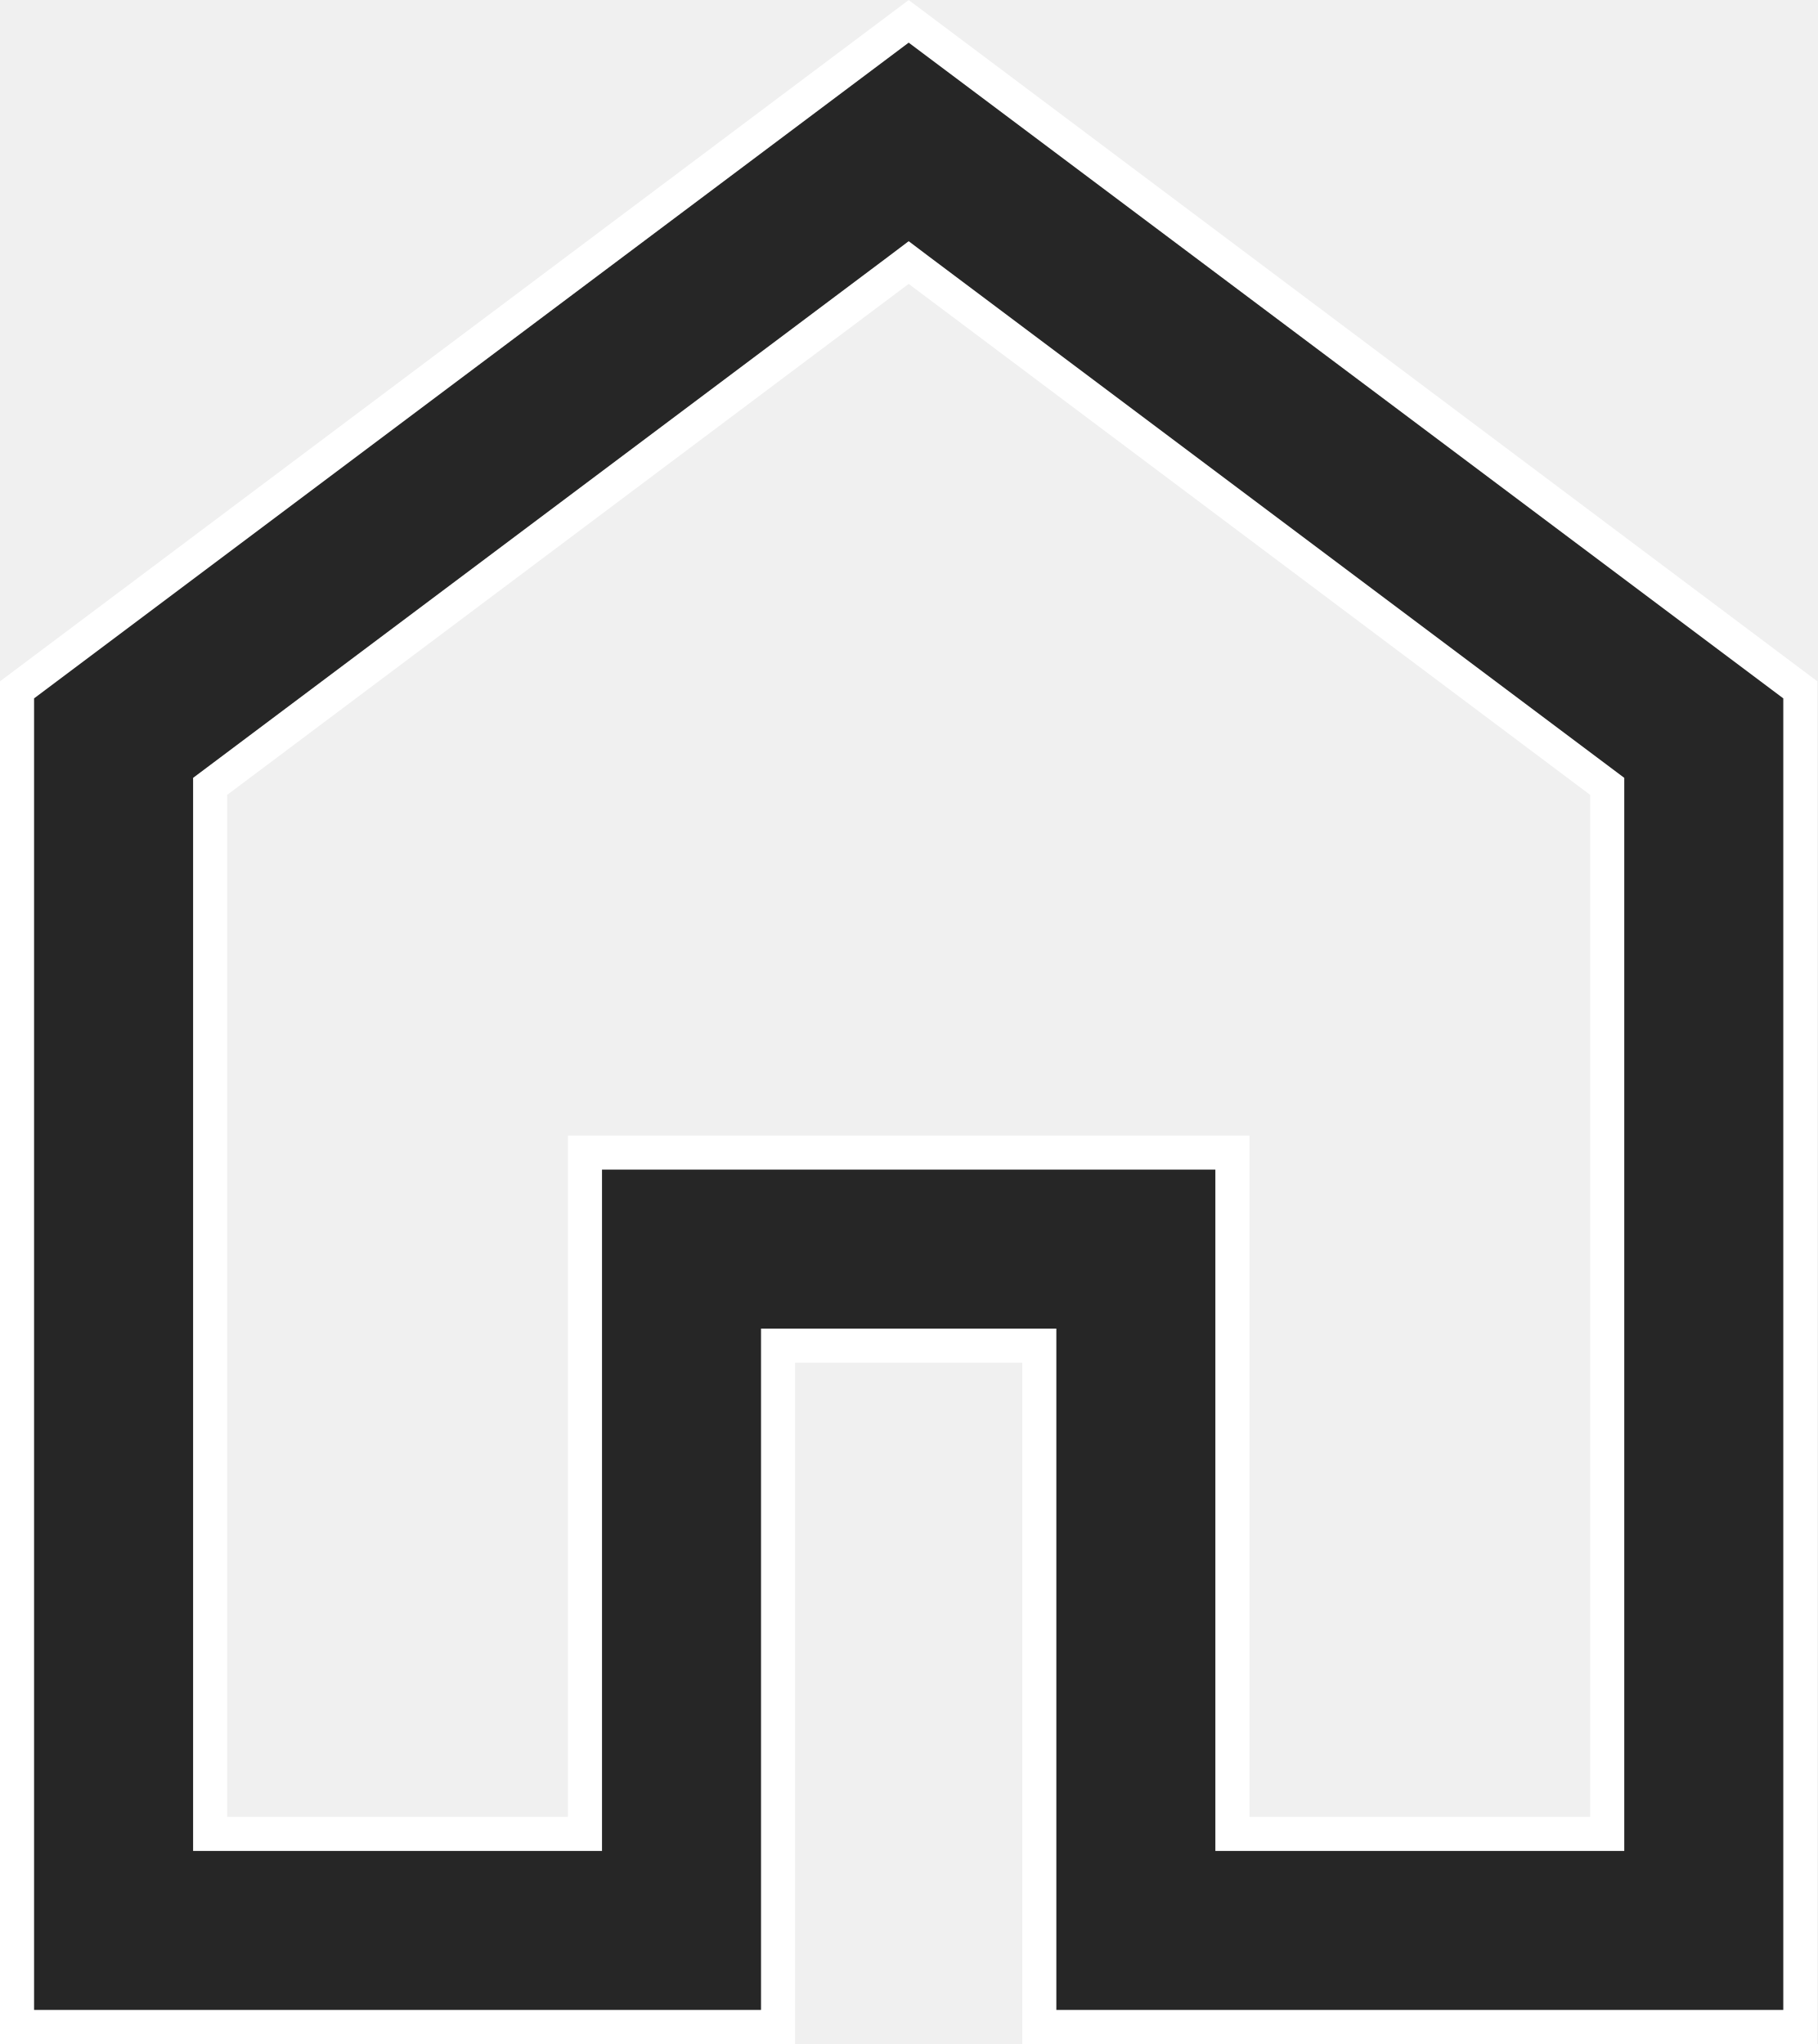
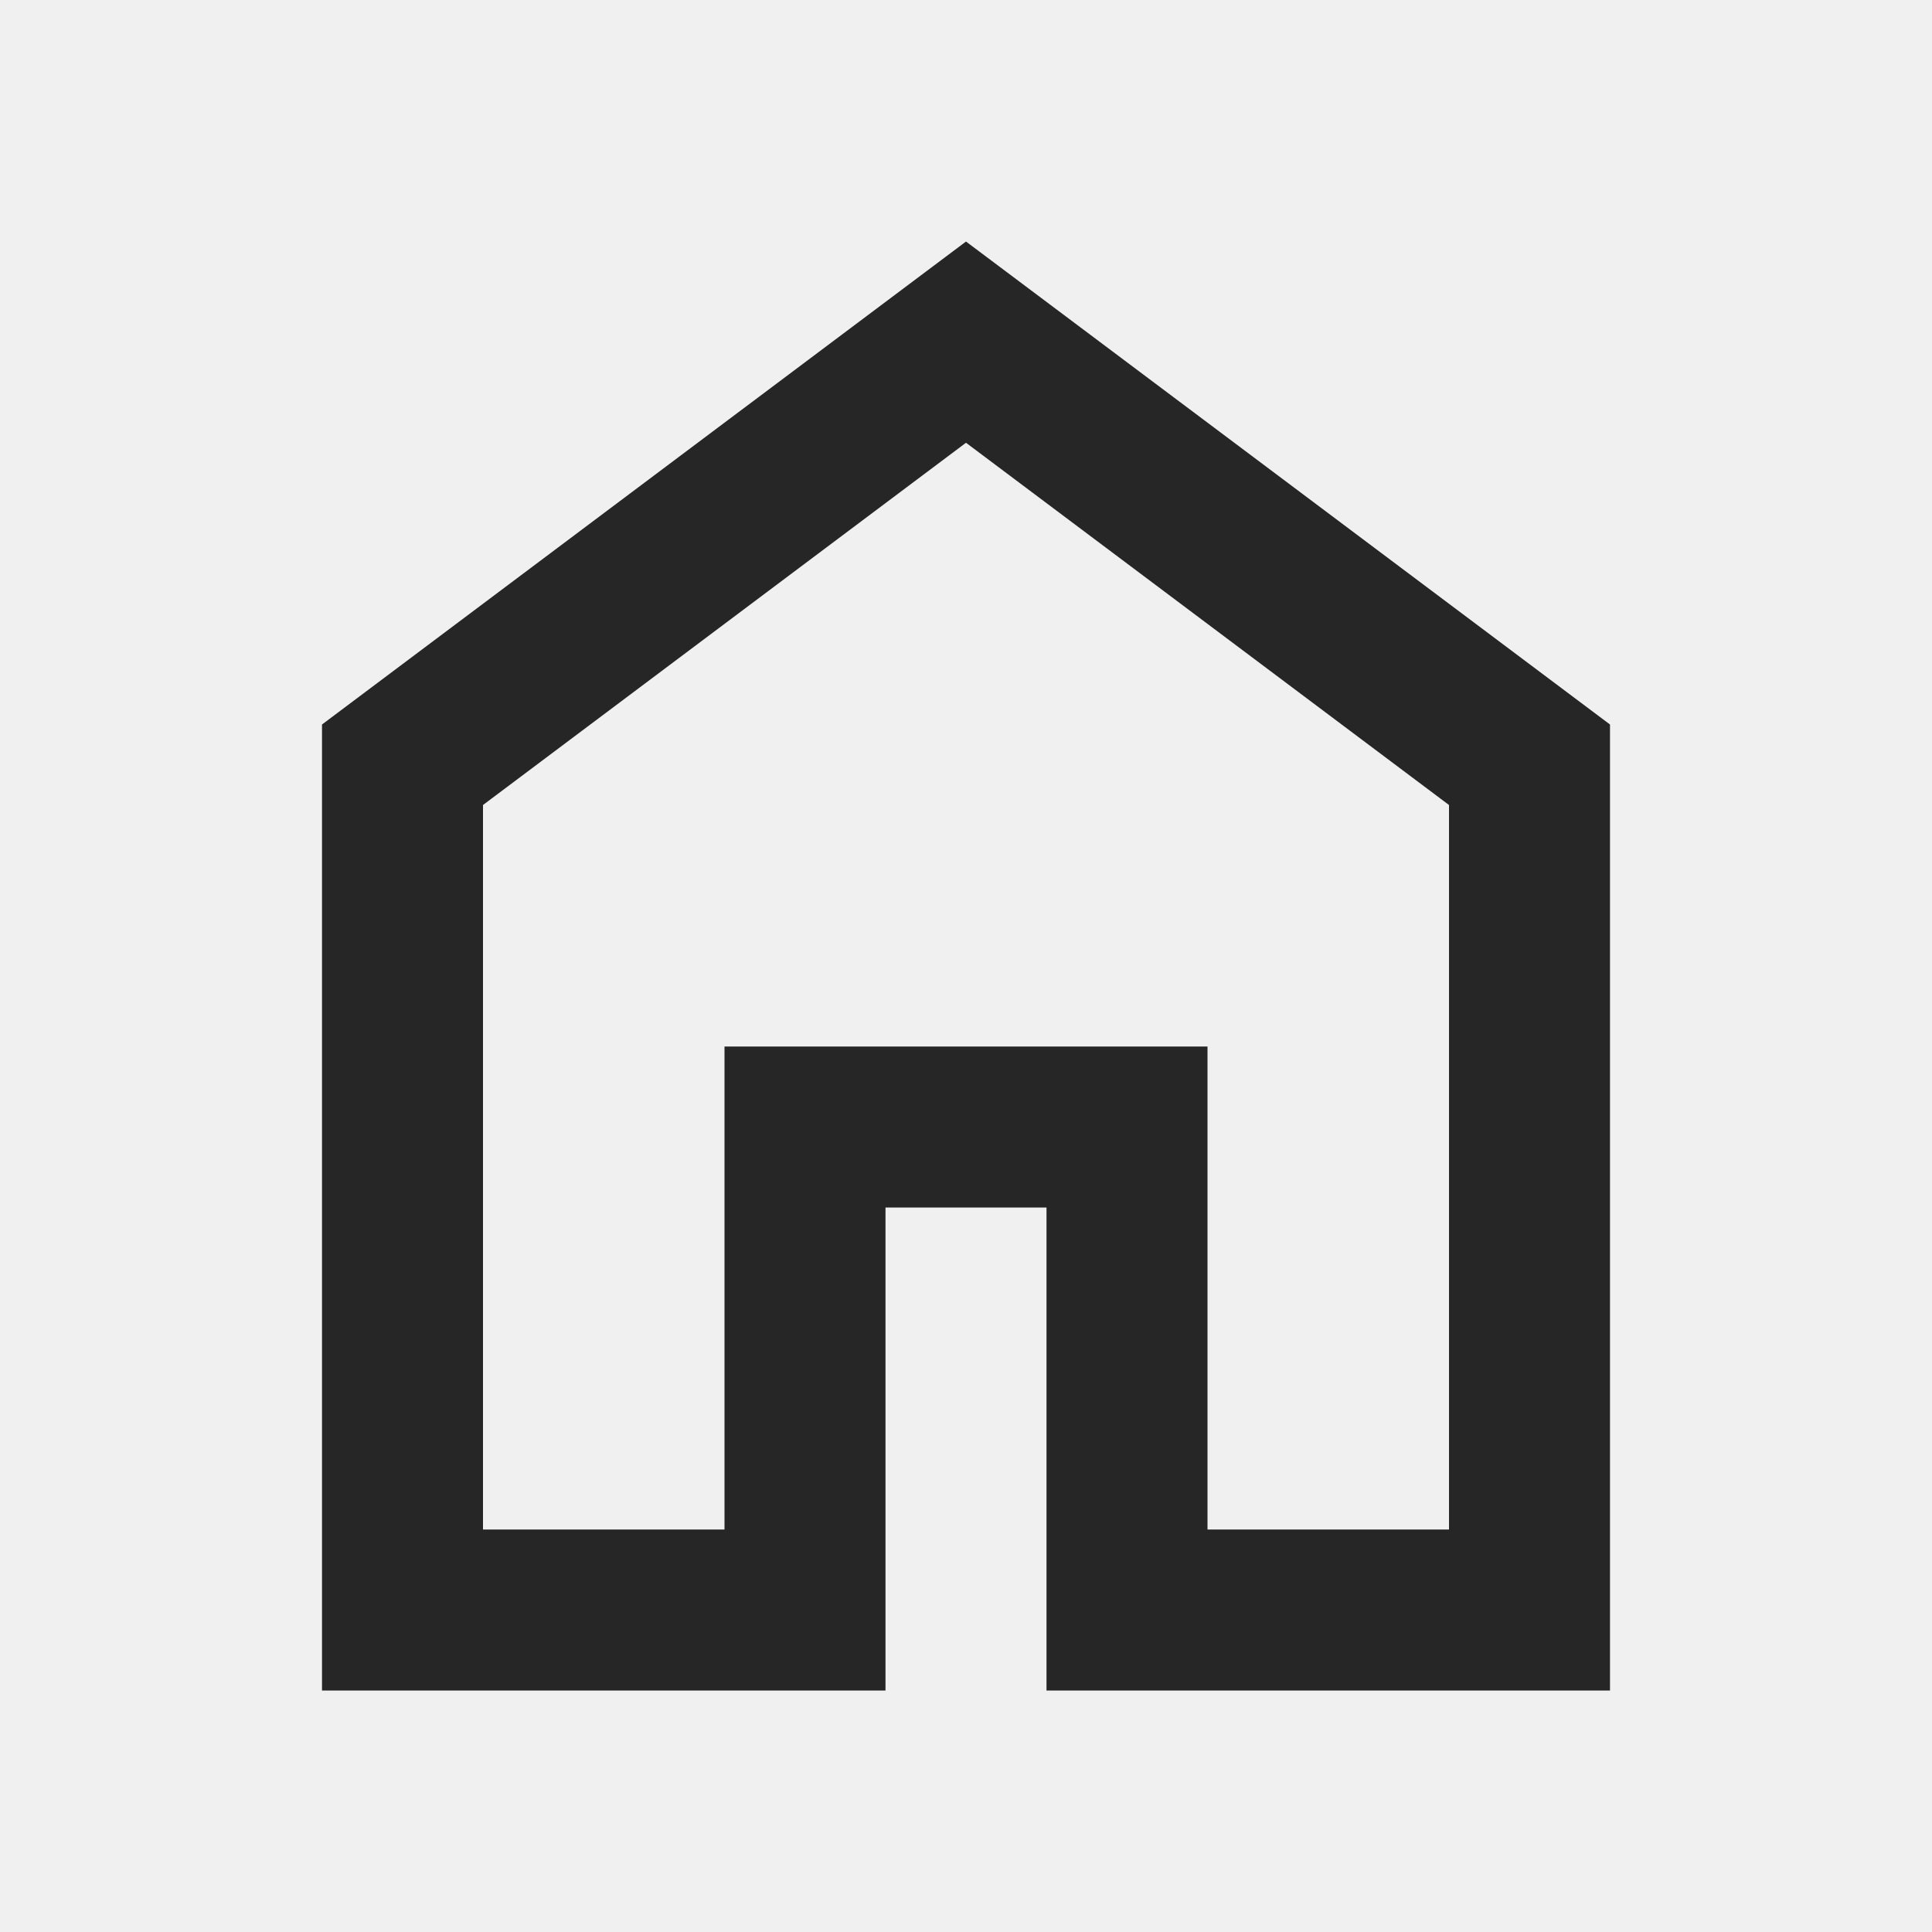
- <svg xmlns="http://www.w3.org/2000/svg" width="16" height="18" viewBox="0 0 16 18" fill="none">
-   <path d="M1.85 16V16.15H2H5H5.15V16V10.15H10.85V16V16.15H11H14H14.15V16V7V6.925L14.09 6.88L8.09 2.38L8 2.312L7.91 2.38L1.91 6.88L1.85 6.925V7V16ZM15.85 6.075V17.85H9.15V12V11.85H9H7H6.85V12V17.85H0.15V6.075L8 0.188L15.85 6.075Z" fill="#262626" stroke="white" stroke-width="0.3" />
+ <svg xmlns="http://www.w3.org/2000/svg" width="24" height="24" viewBox="0 0 24 24" fill="none">
+   <path d="M5.85 19V19.15H6H9H9.15V19V13.15H14.85V19V19.15H15H18H18.15V19V10V9.925L18.09 9.88L12.09 5.38L12 5.312L11.91 5.38L5.91 9.88L5.85 9.925V10V19ZM19.85 9.075V20.85H13.15V15V14.85H13H11H10.85V15V20.85H4.15V9.075L12 3.188L19.85 9.075Z" fill="#262626" stroke="#262626" stroke-width="0.3" />
</svg>
